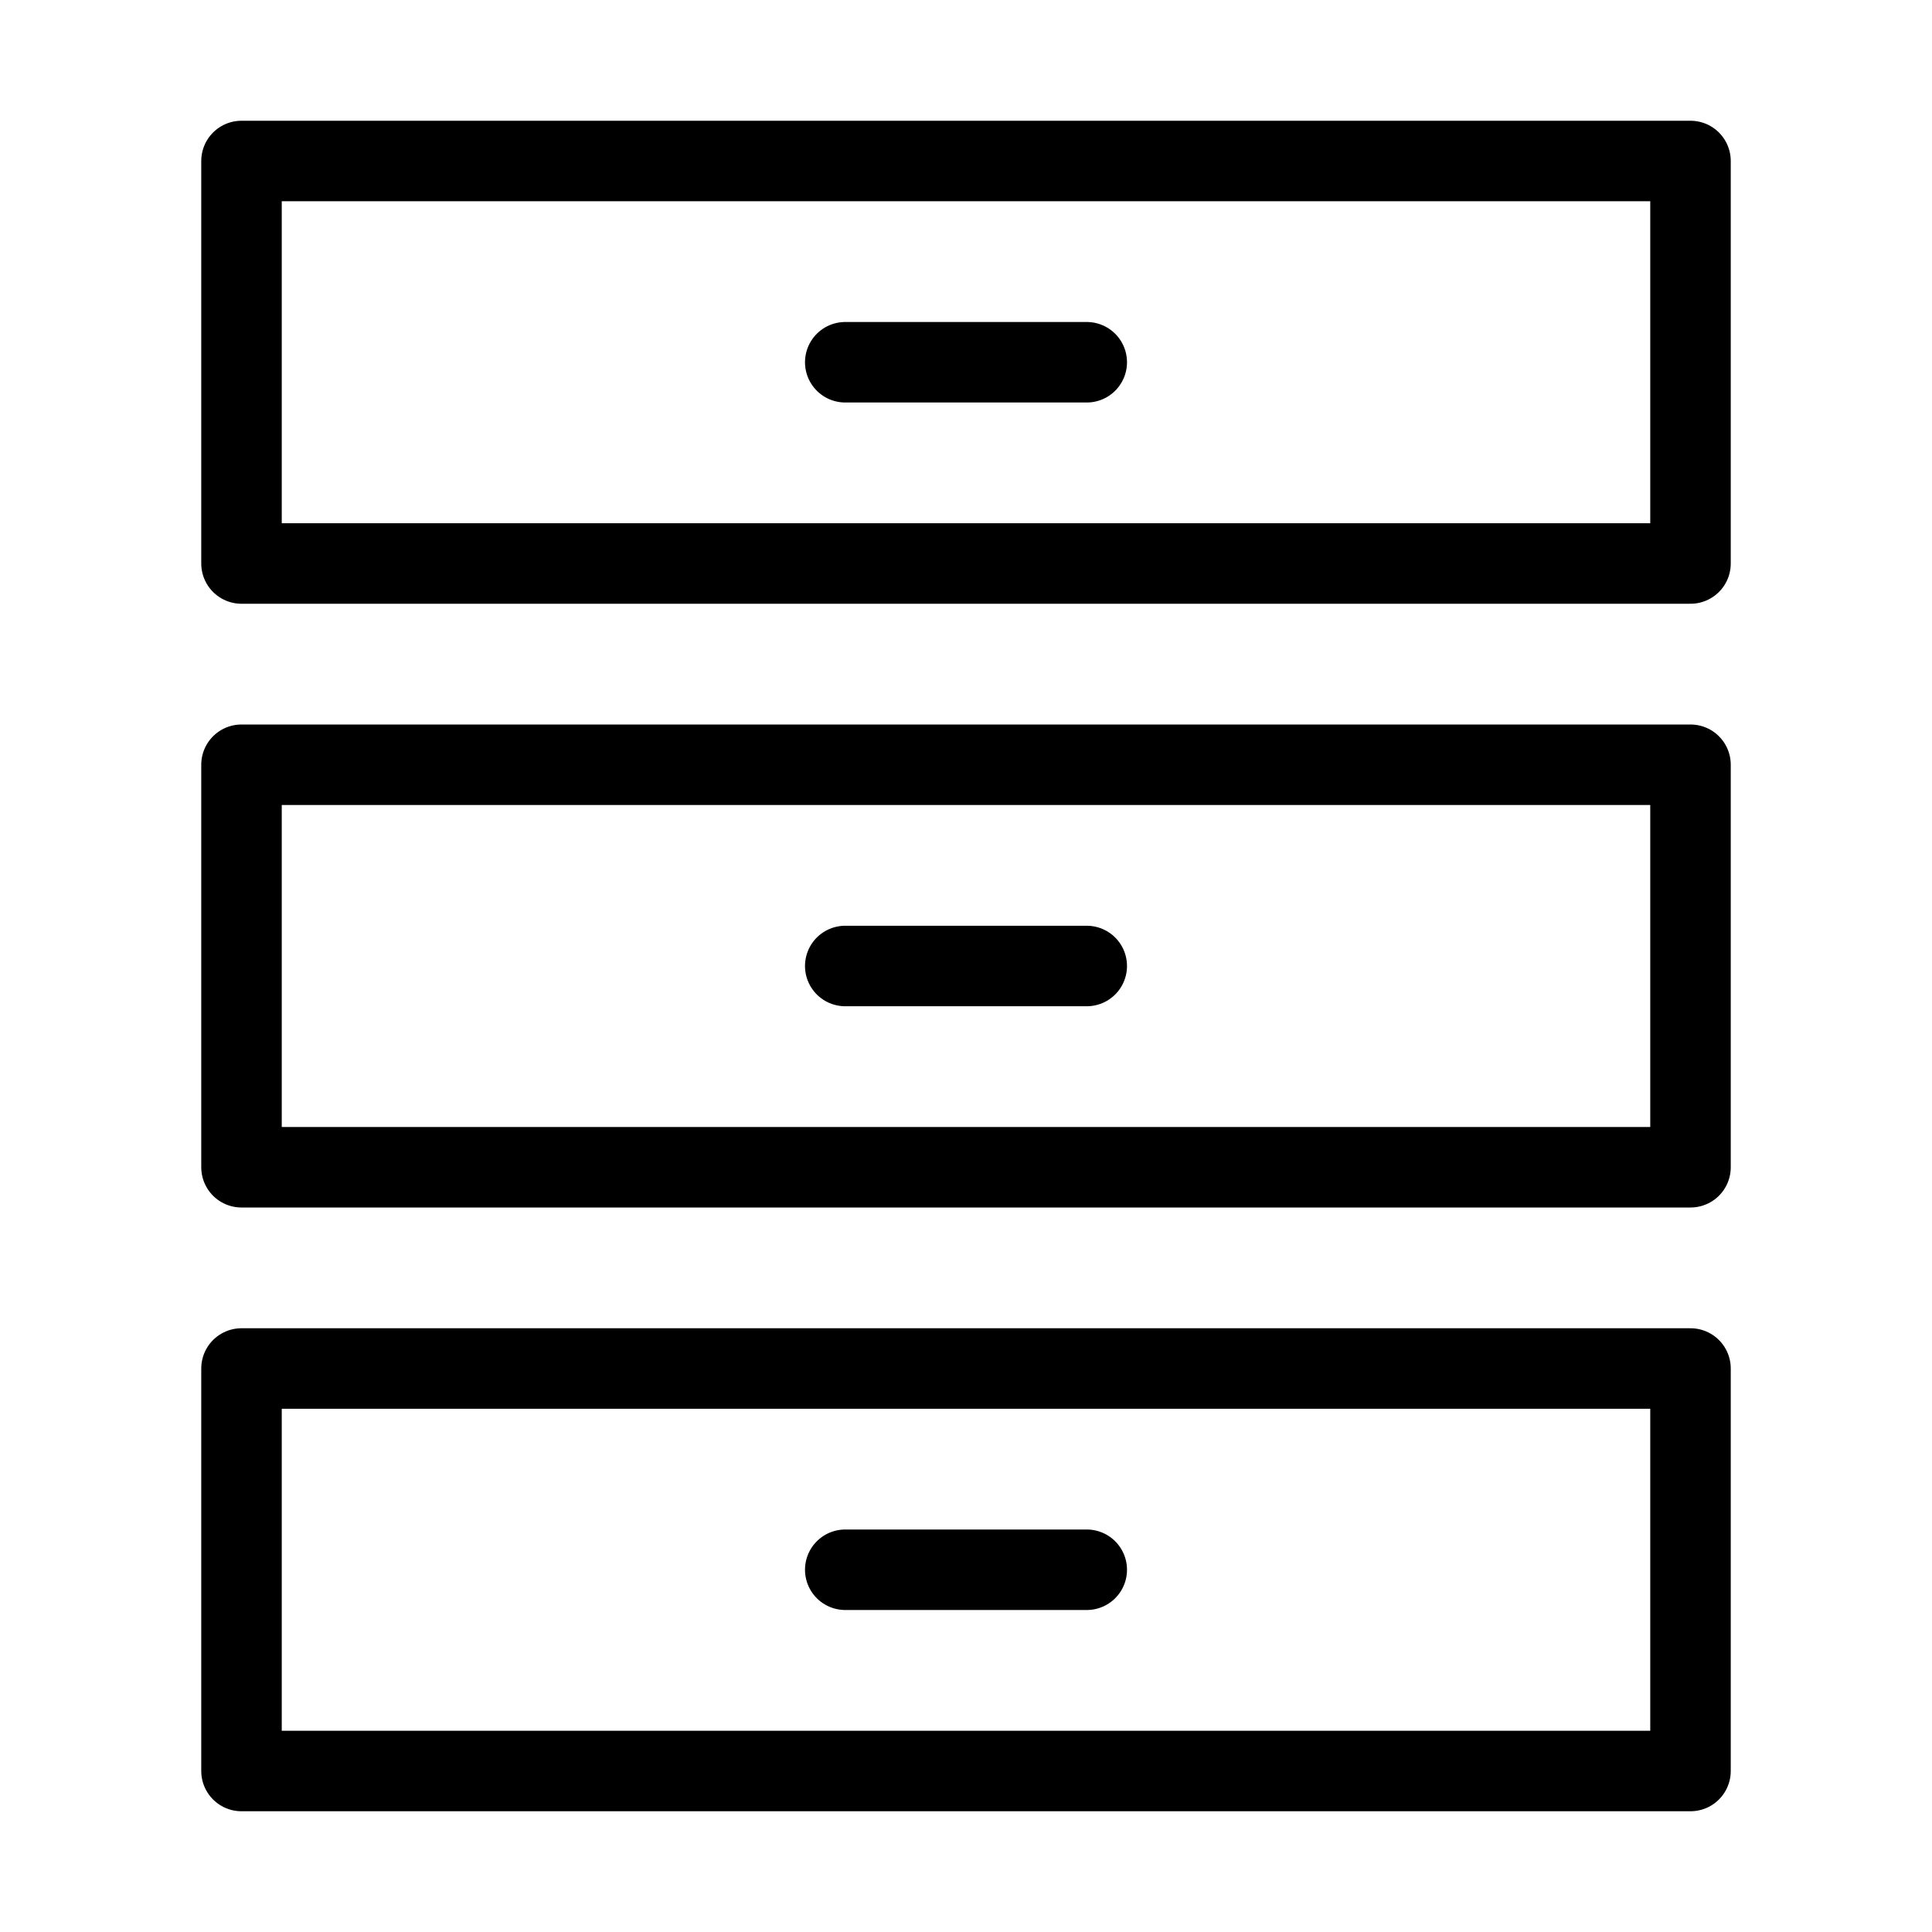
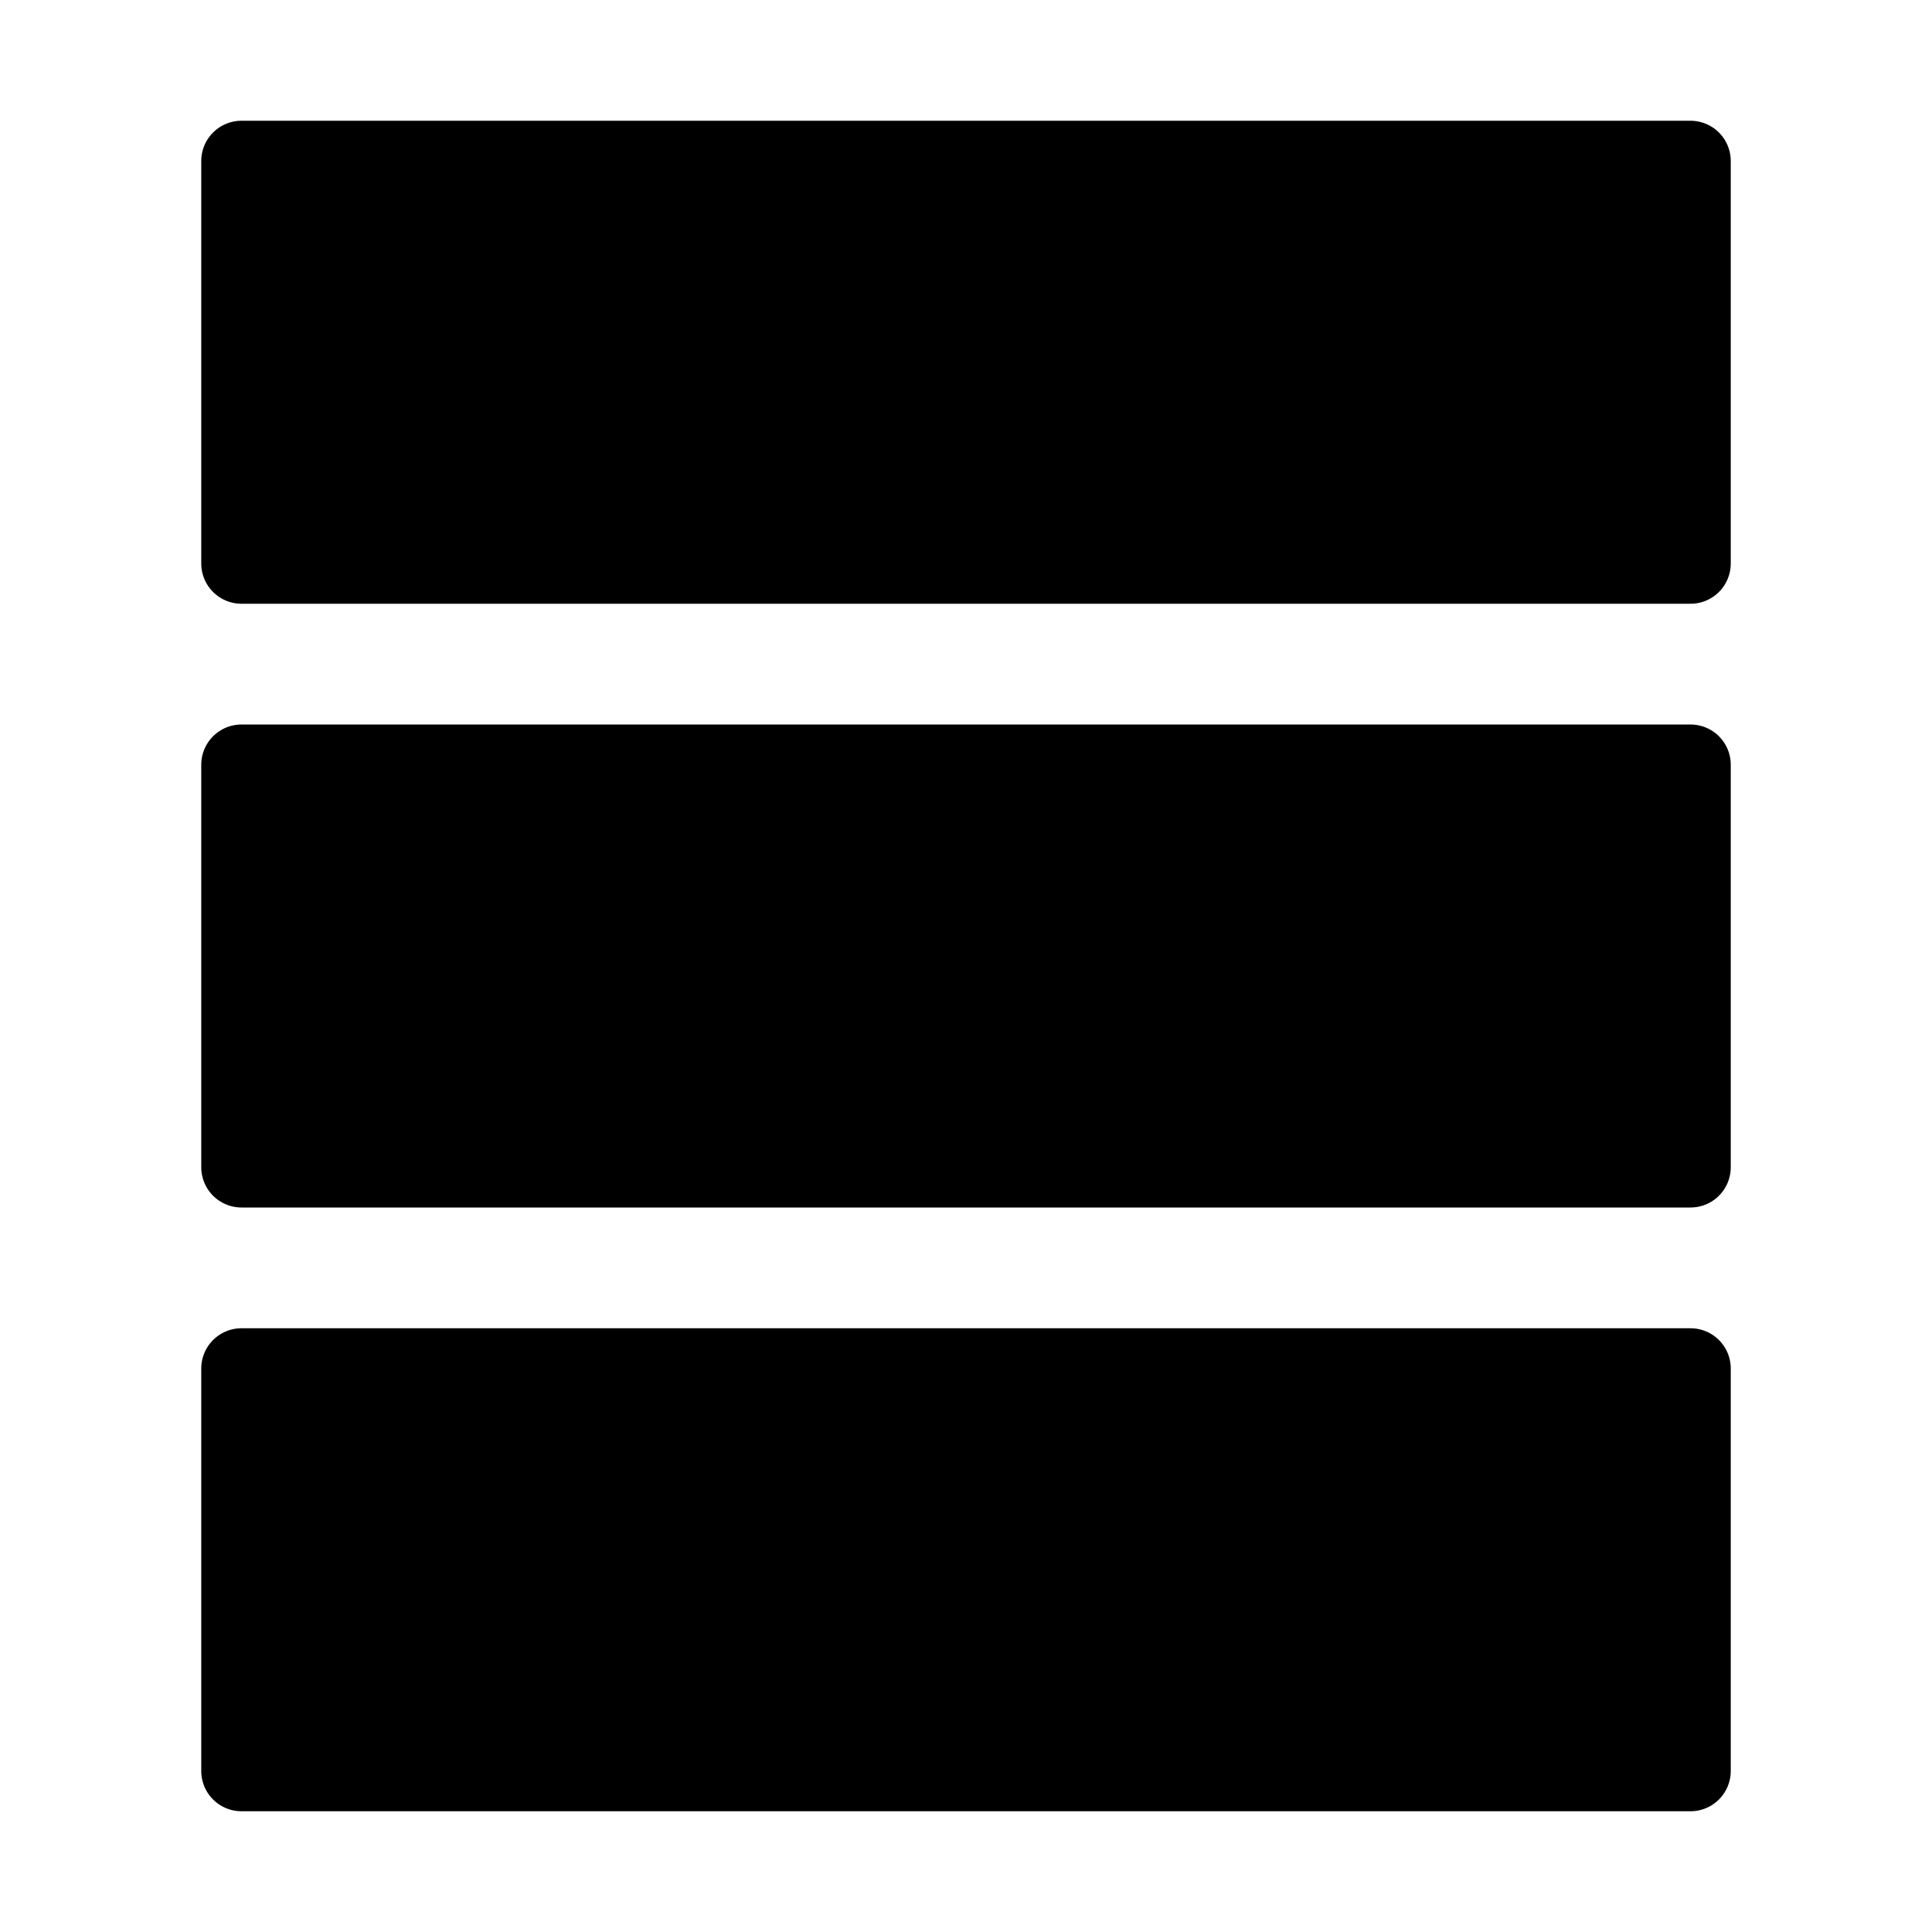
<svg xmlns="http://www.w3.org/2000/svg" width="24" height="24" viewBox="0 0 48 48" fill="none">
-   <path d="M42 4H6V14H42V4Z" fill="none" stroke="#000" stroke-width="2" stroke-linejoin="round" />
-   <path d="M42 19H6V29H42V19Z" fill="none" stroke="#000" stroke-width="2" stroke-linejoin="round" />
-   <path d="M42 34H6V44H42V34Z" fill="none" stroke="#000" stroke-width="2" stroke-linejoin="round" />
+   <path d="M42 4H6V14H42V4Z" fill="currentColor" stroke="#000" stroke-width="2" stroke-linejoin="round" />
+   <path d="M42 19H6V29H42V19Z" fill="currentColor" stroke="#000" stroke-width="2" stroke-linejoin="round" />
+   <path d="M42 34H6V44H42V34Z" fill="currentColor" stroke="#000" stroke-width="2" stroke-linejoin="round" />
  <path d="M21 9H27" stroke="#000" stroke-width="2" stroke-linecap="round" />
  <path d="M21 24H27" stroke="#000" stroke-width="2" stroke-linecap="round" />
  <path d="M21 39H27" stroke="#000" stroke-width="2" stroke-linecap="round" />
</svg>
